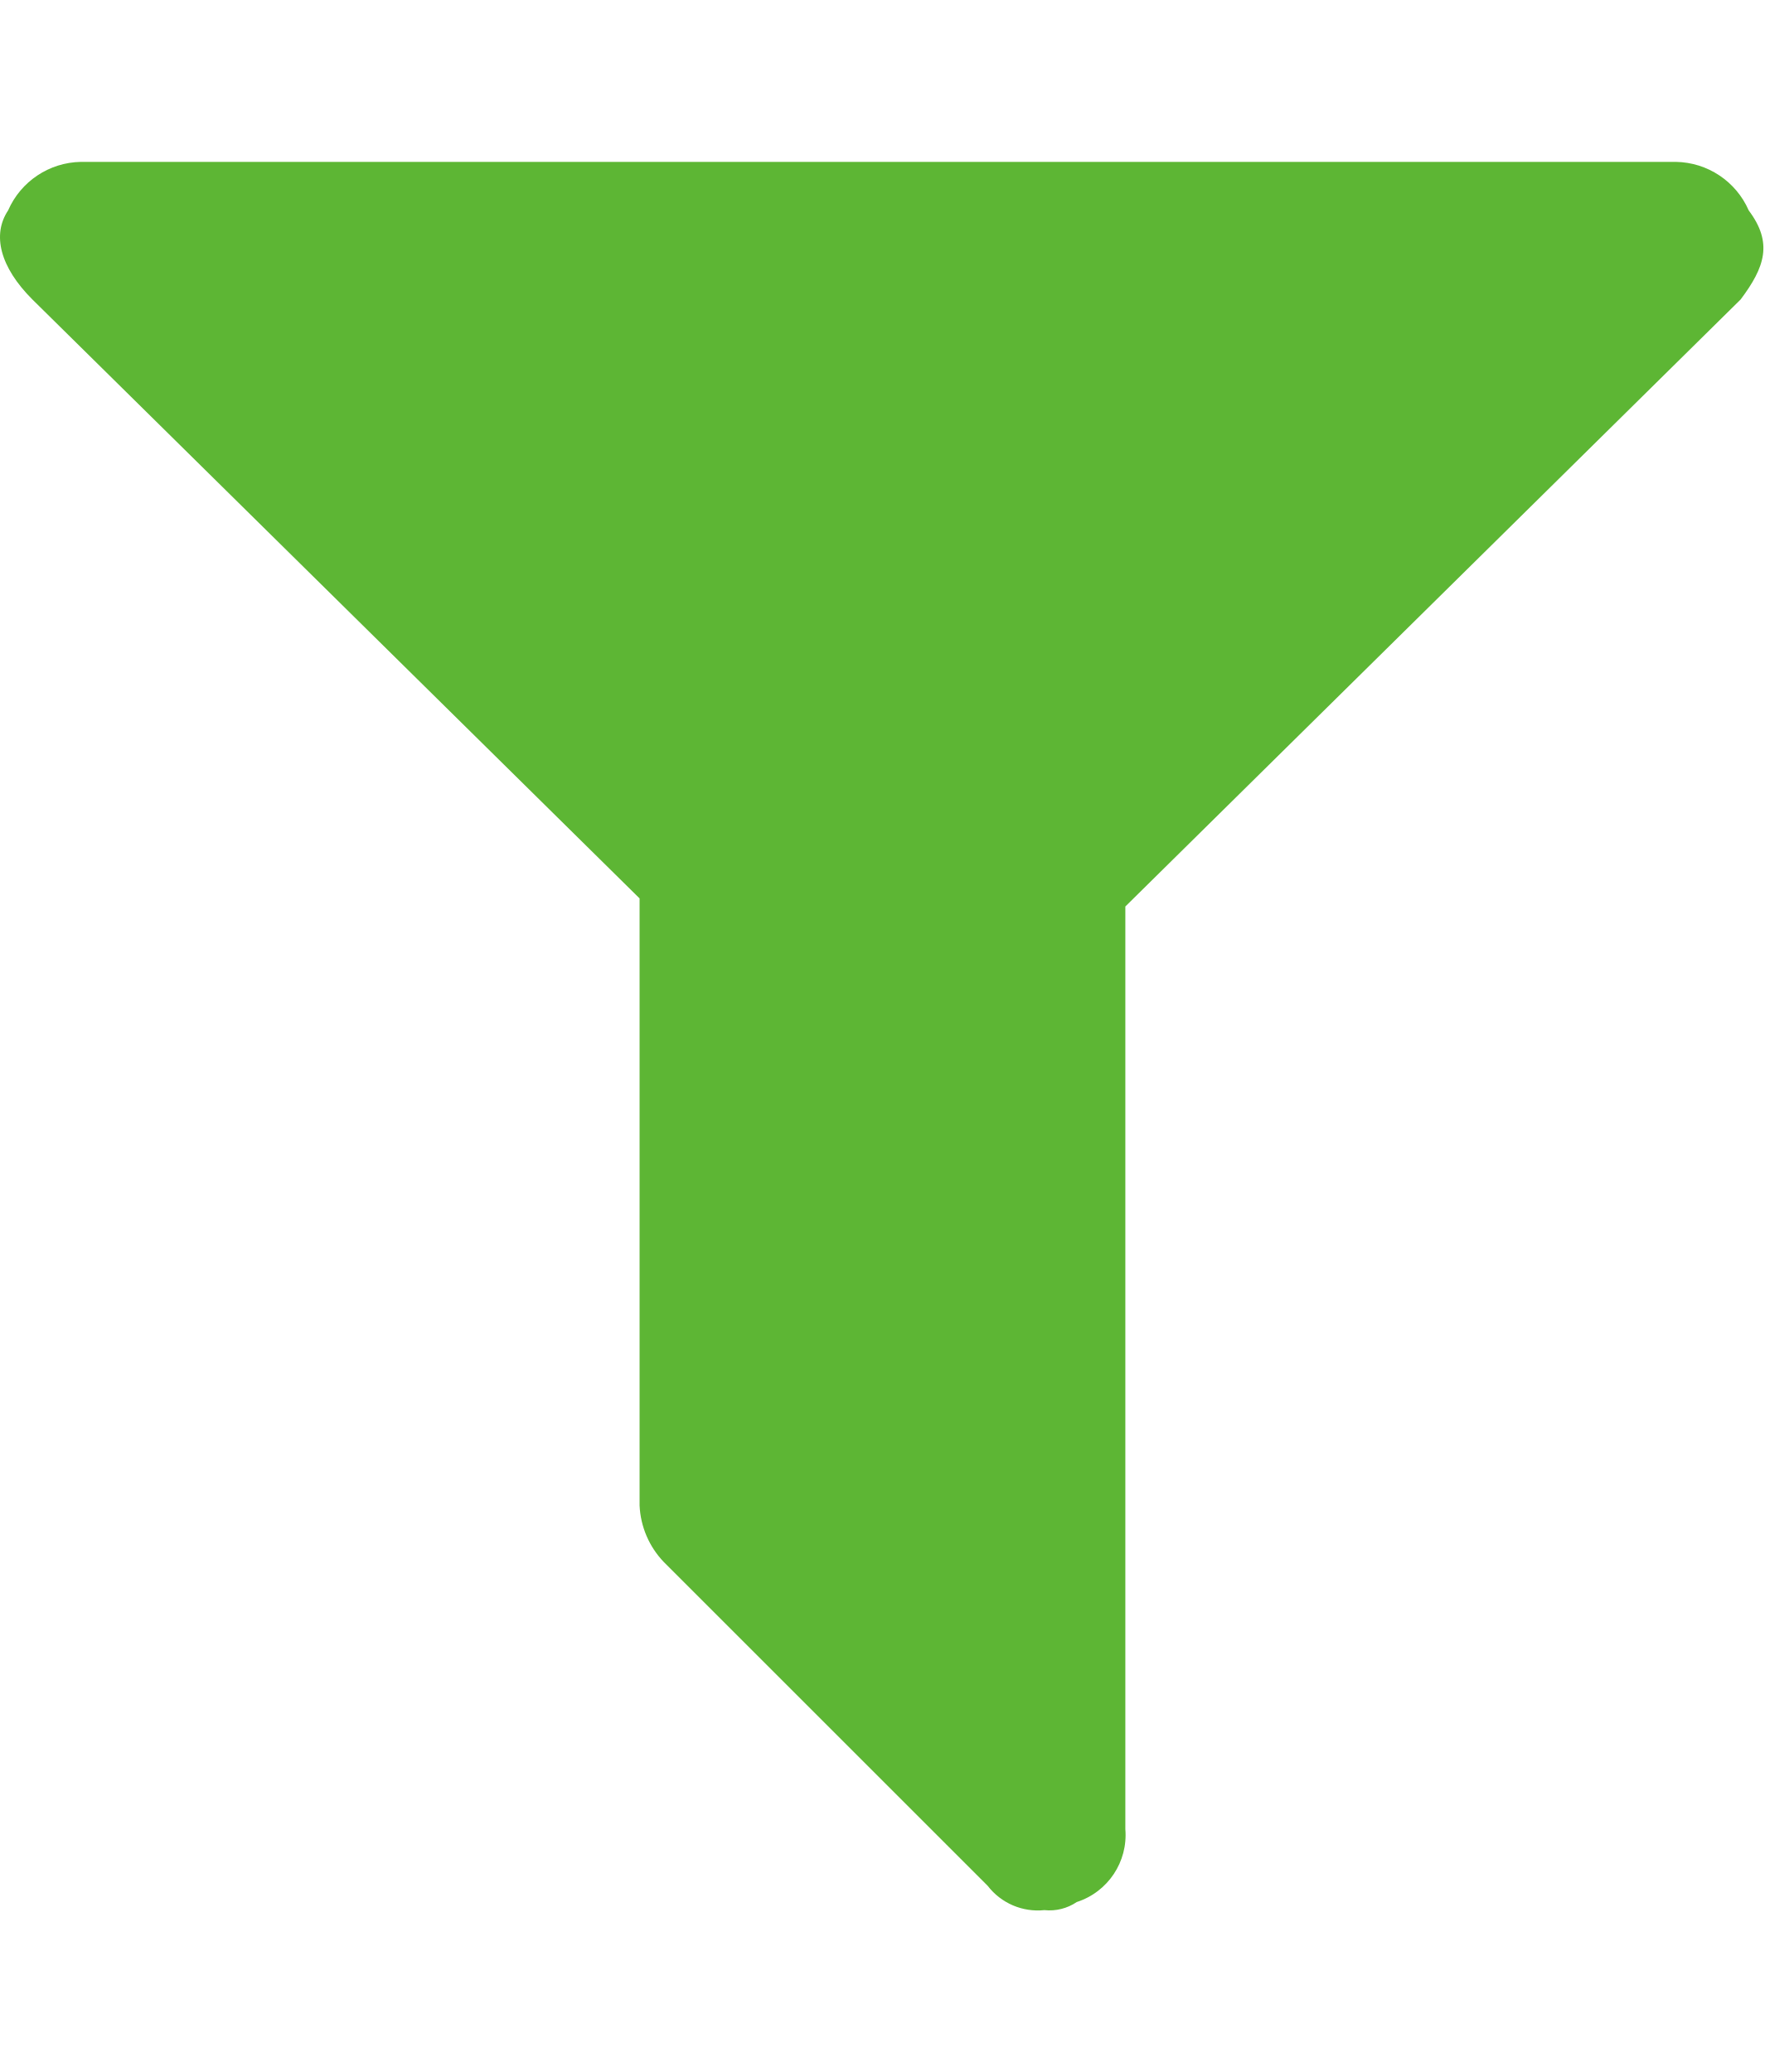
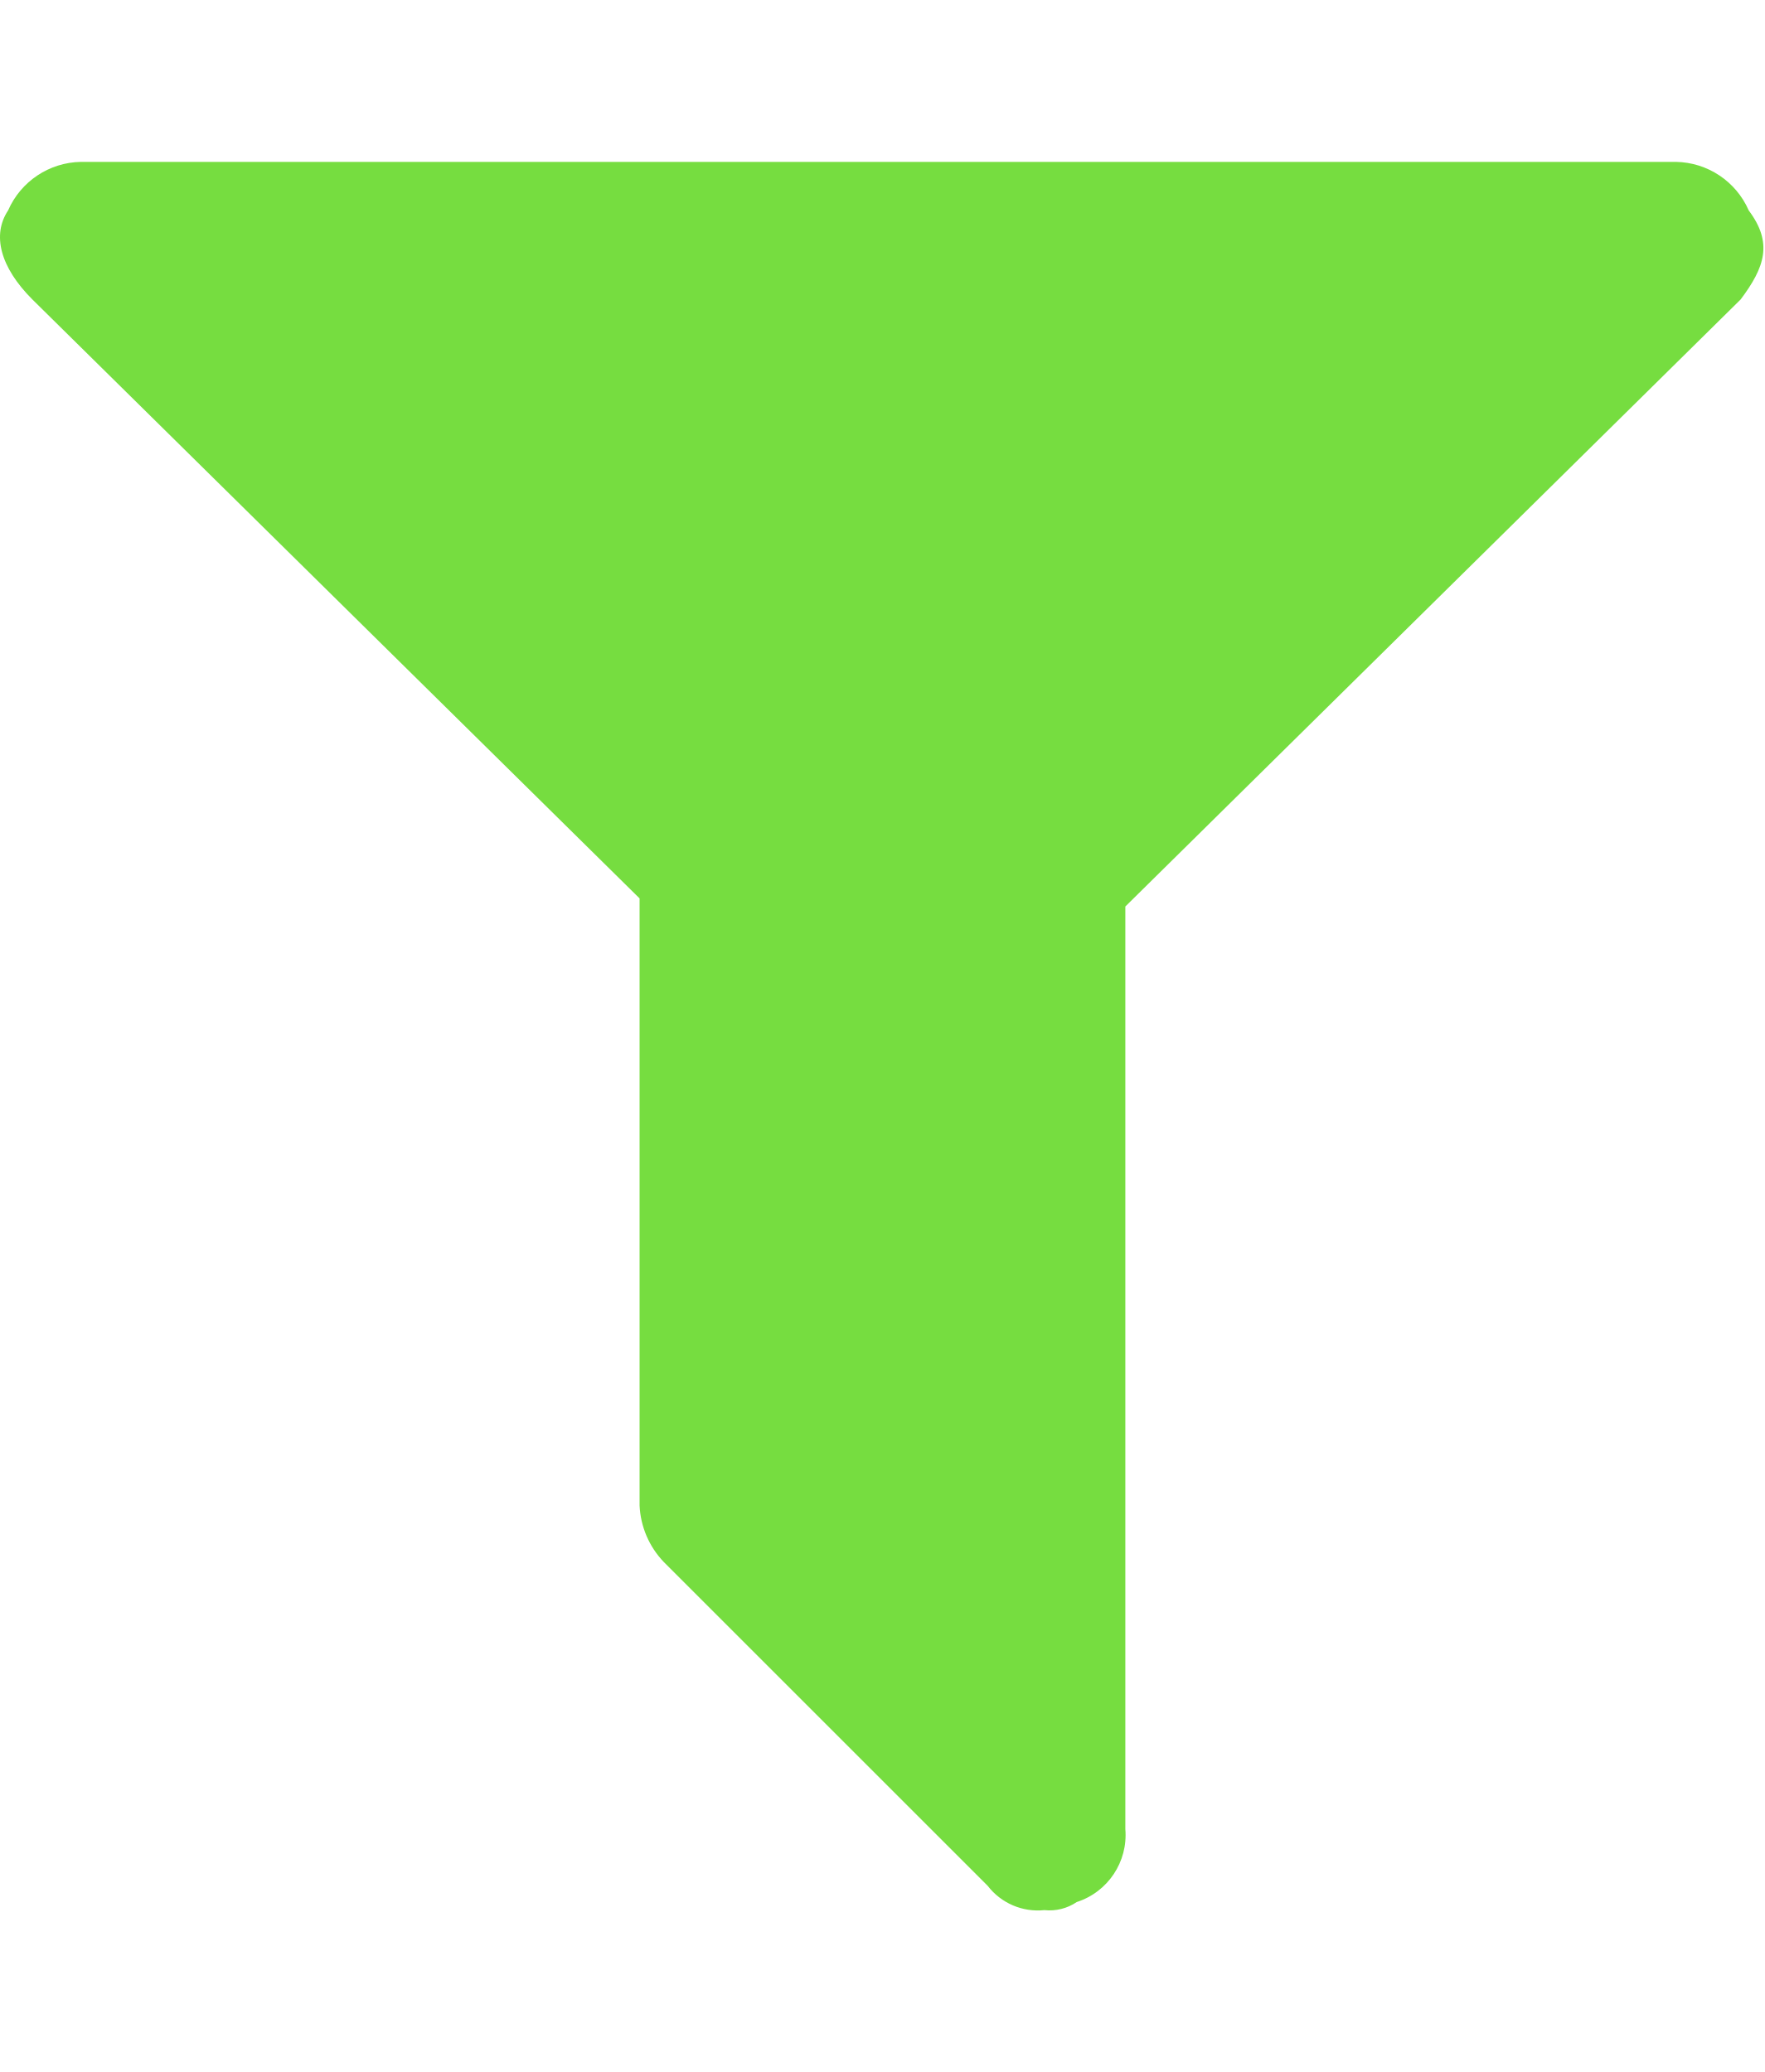
<svg xmlns="http://www.w3.org/2000/svg" viewBox="0 0 21.8 25.6">
-   <path d="m21.5 3.7-7.6 7.5v11.4a.87.87 0 0 1 -.6.9.6.6 0 0 1 -.4.1.78.78 0 0 1 -.7-.3l-4-4a1.08 1.08 0 0 1 -.3-.7v-7.5l-7.5-7.4c-.4-.4-.5-.8-.3-1.1a1 1 0 0 1 .9-.6h19.7a1 1 0 0 1 .9.6c.3.4.2.7-.1 1.1z" fill="#5db634" />
+   <path d="m21.5 3.7-7.6 7.5v11.4a.87.87 0 0 1 -.6.9.6.6 0 0 1 -.4.1.78.78 0 0 1 -.7-.3l-4-4a1.08 1.08 0 0 1 -.3-.7v-7.5l-7.5-7.4c-.4-.4-.5-.8-.3-1.1a1 1 0 0 1 .9-.6h19.7a1 1 0 0 1 .9.6c.3.4.2.7-.1 1.1z" fill="#76dd40" />
</svg>
